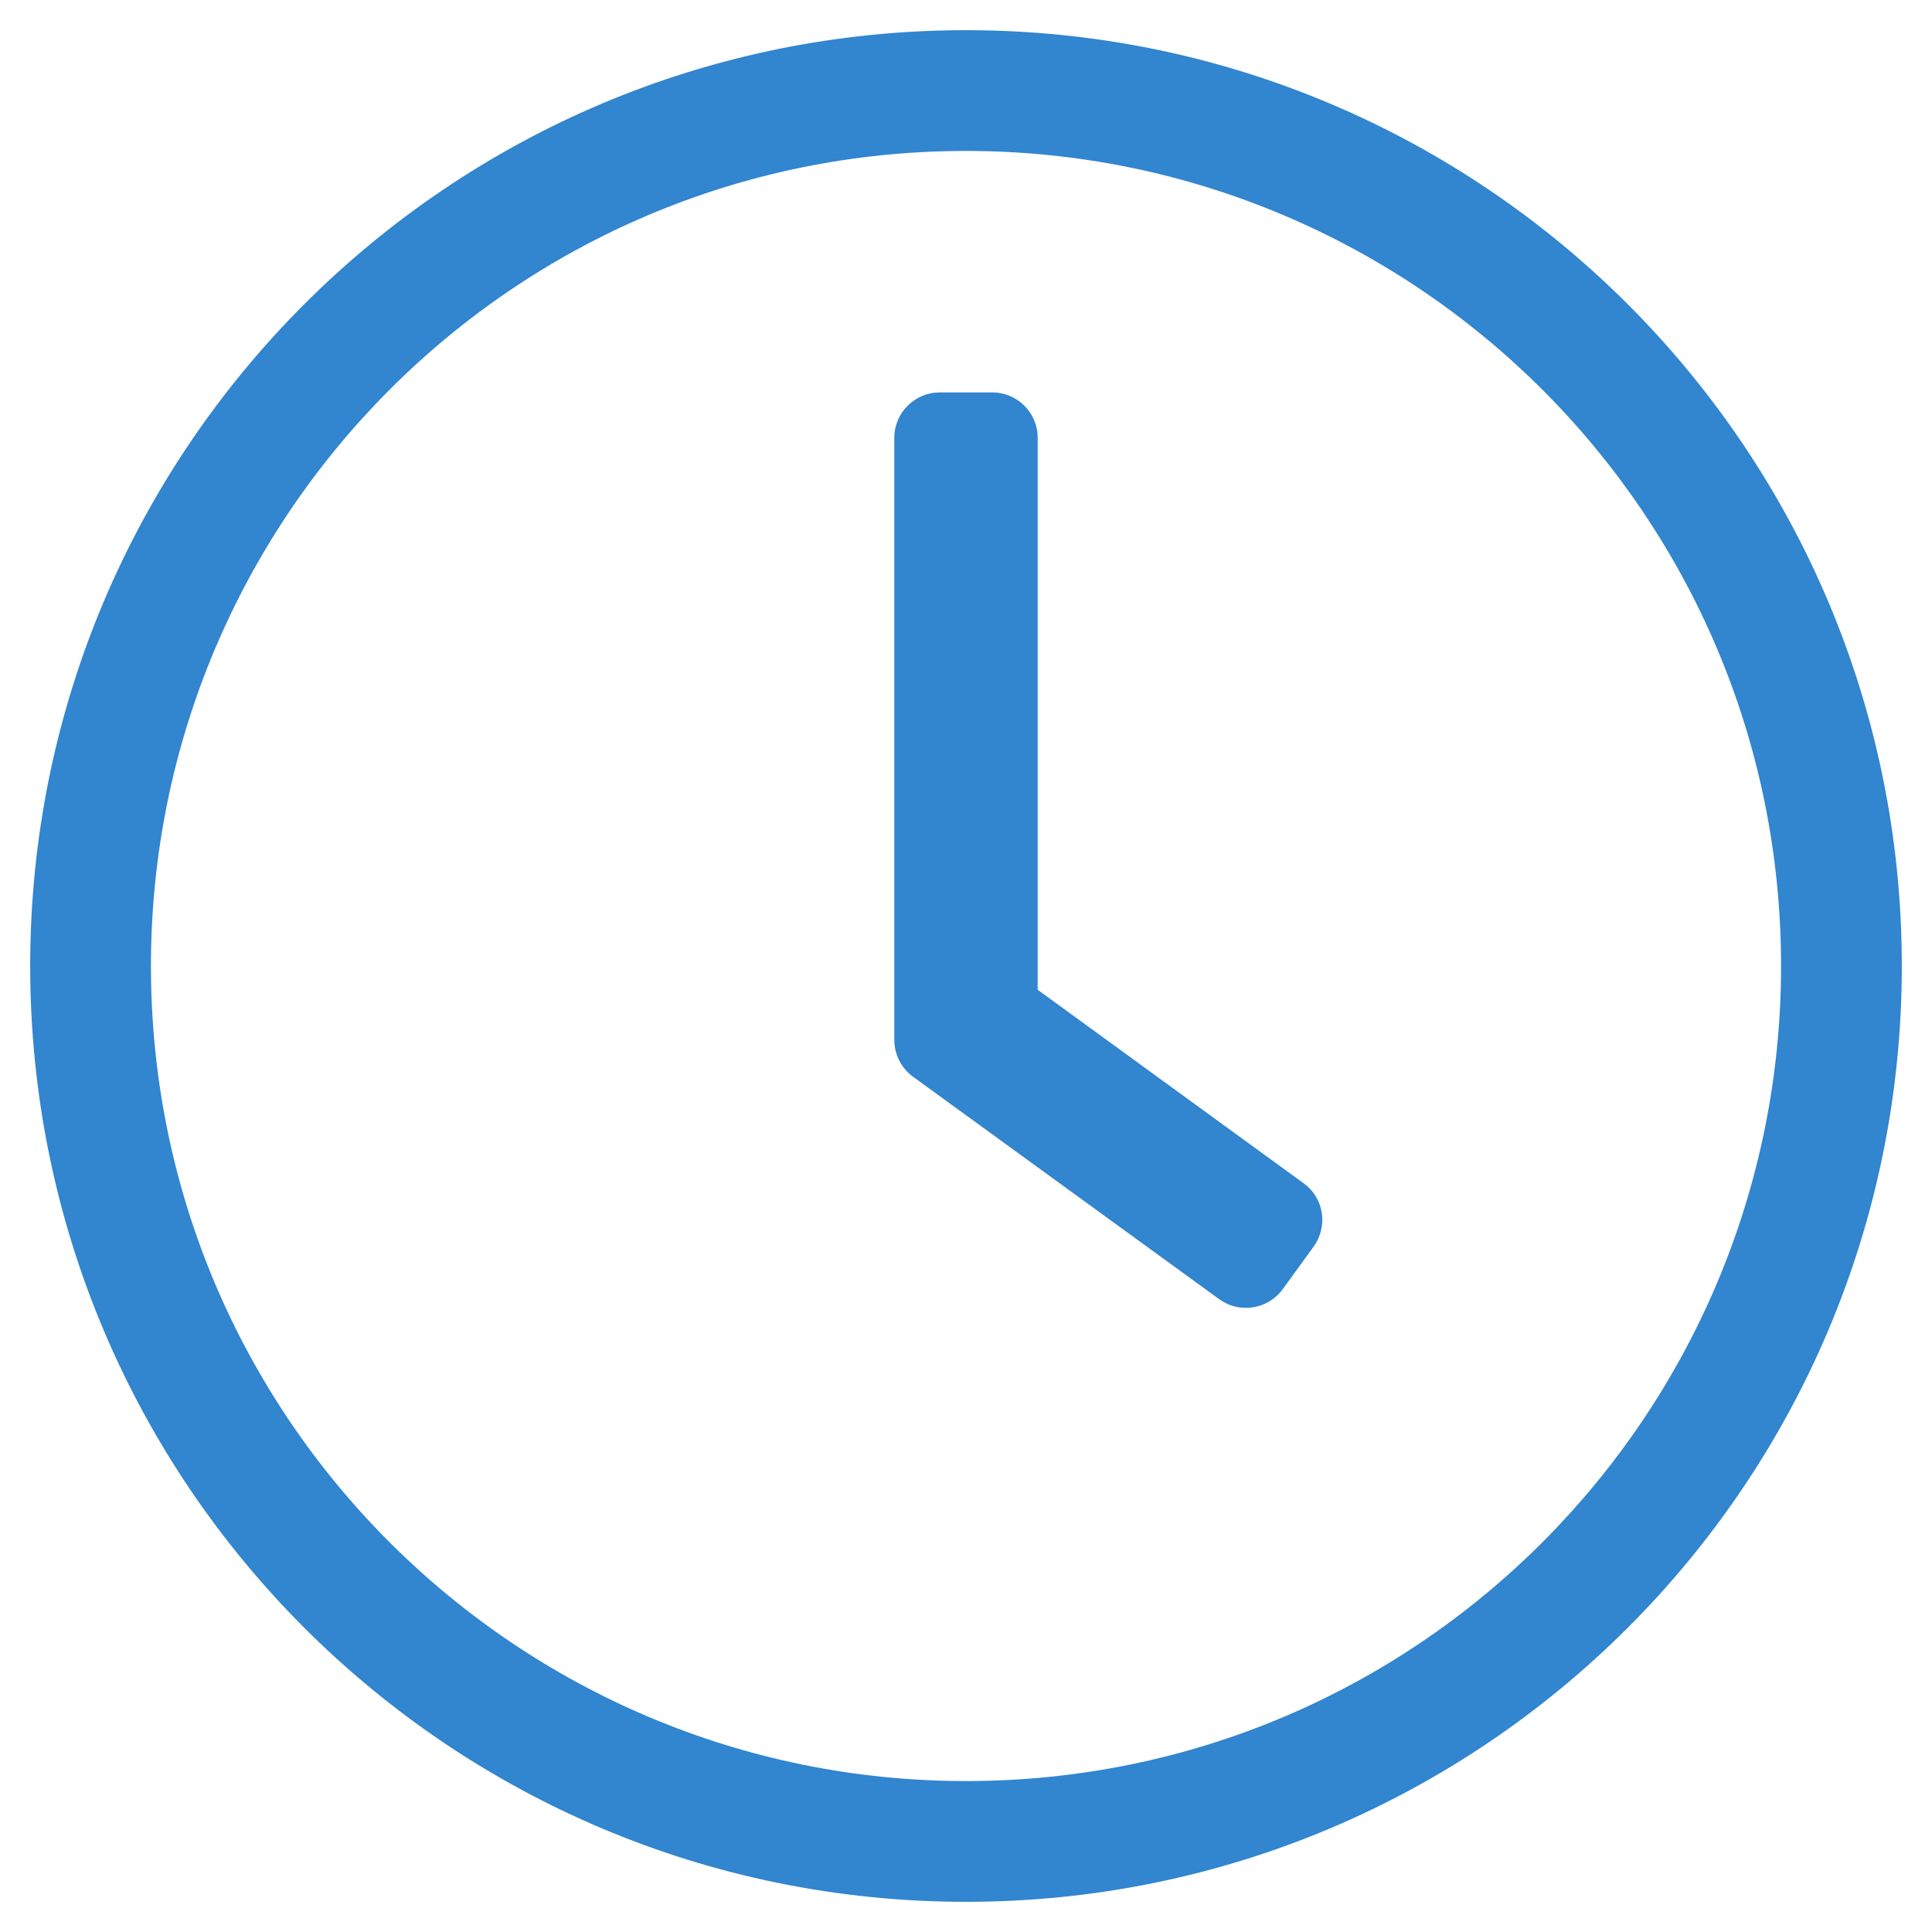
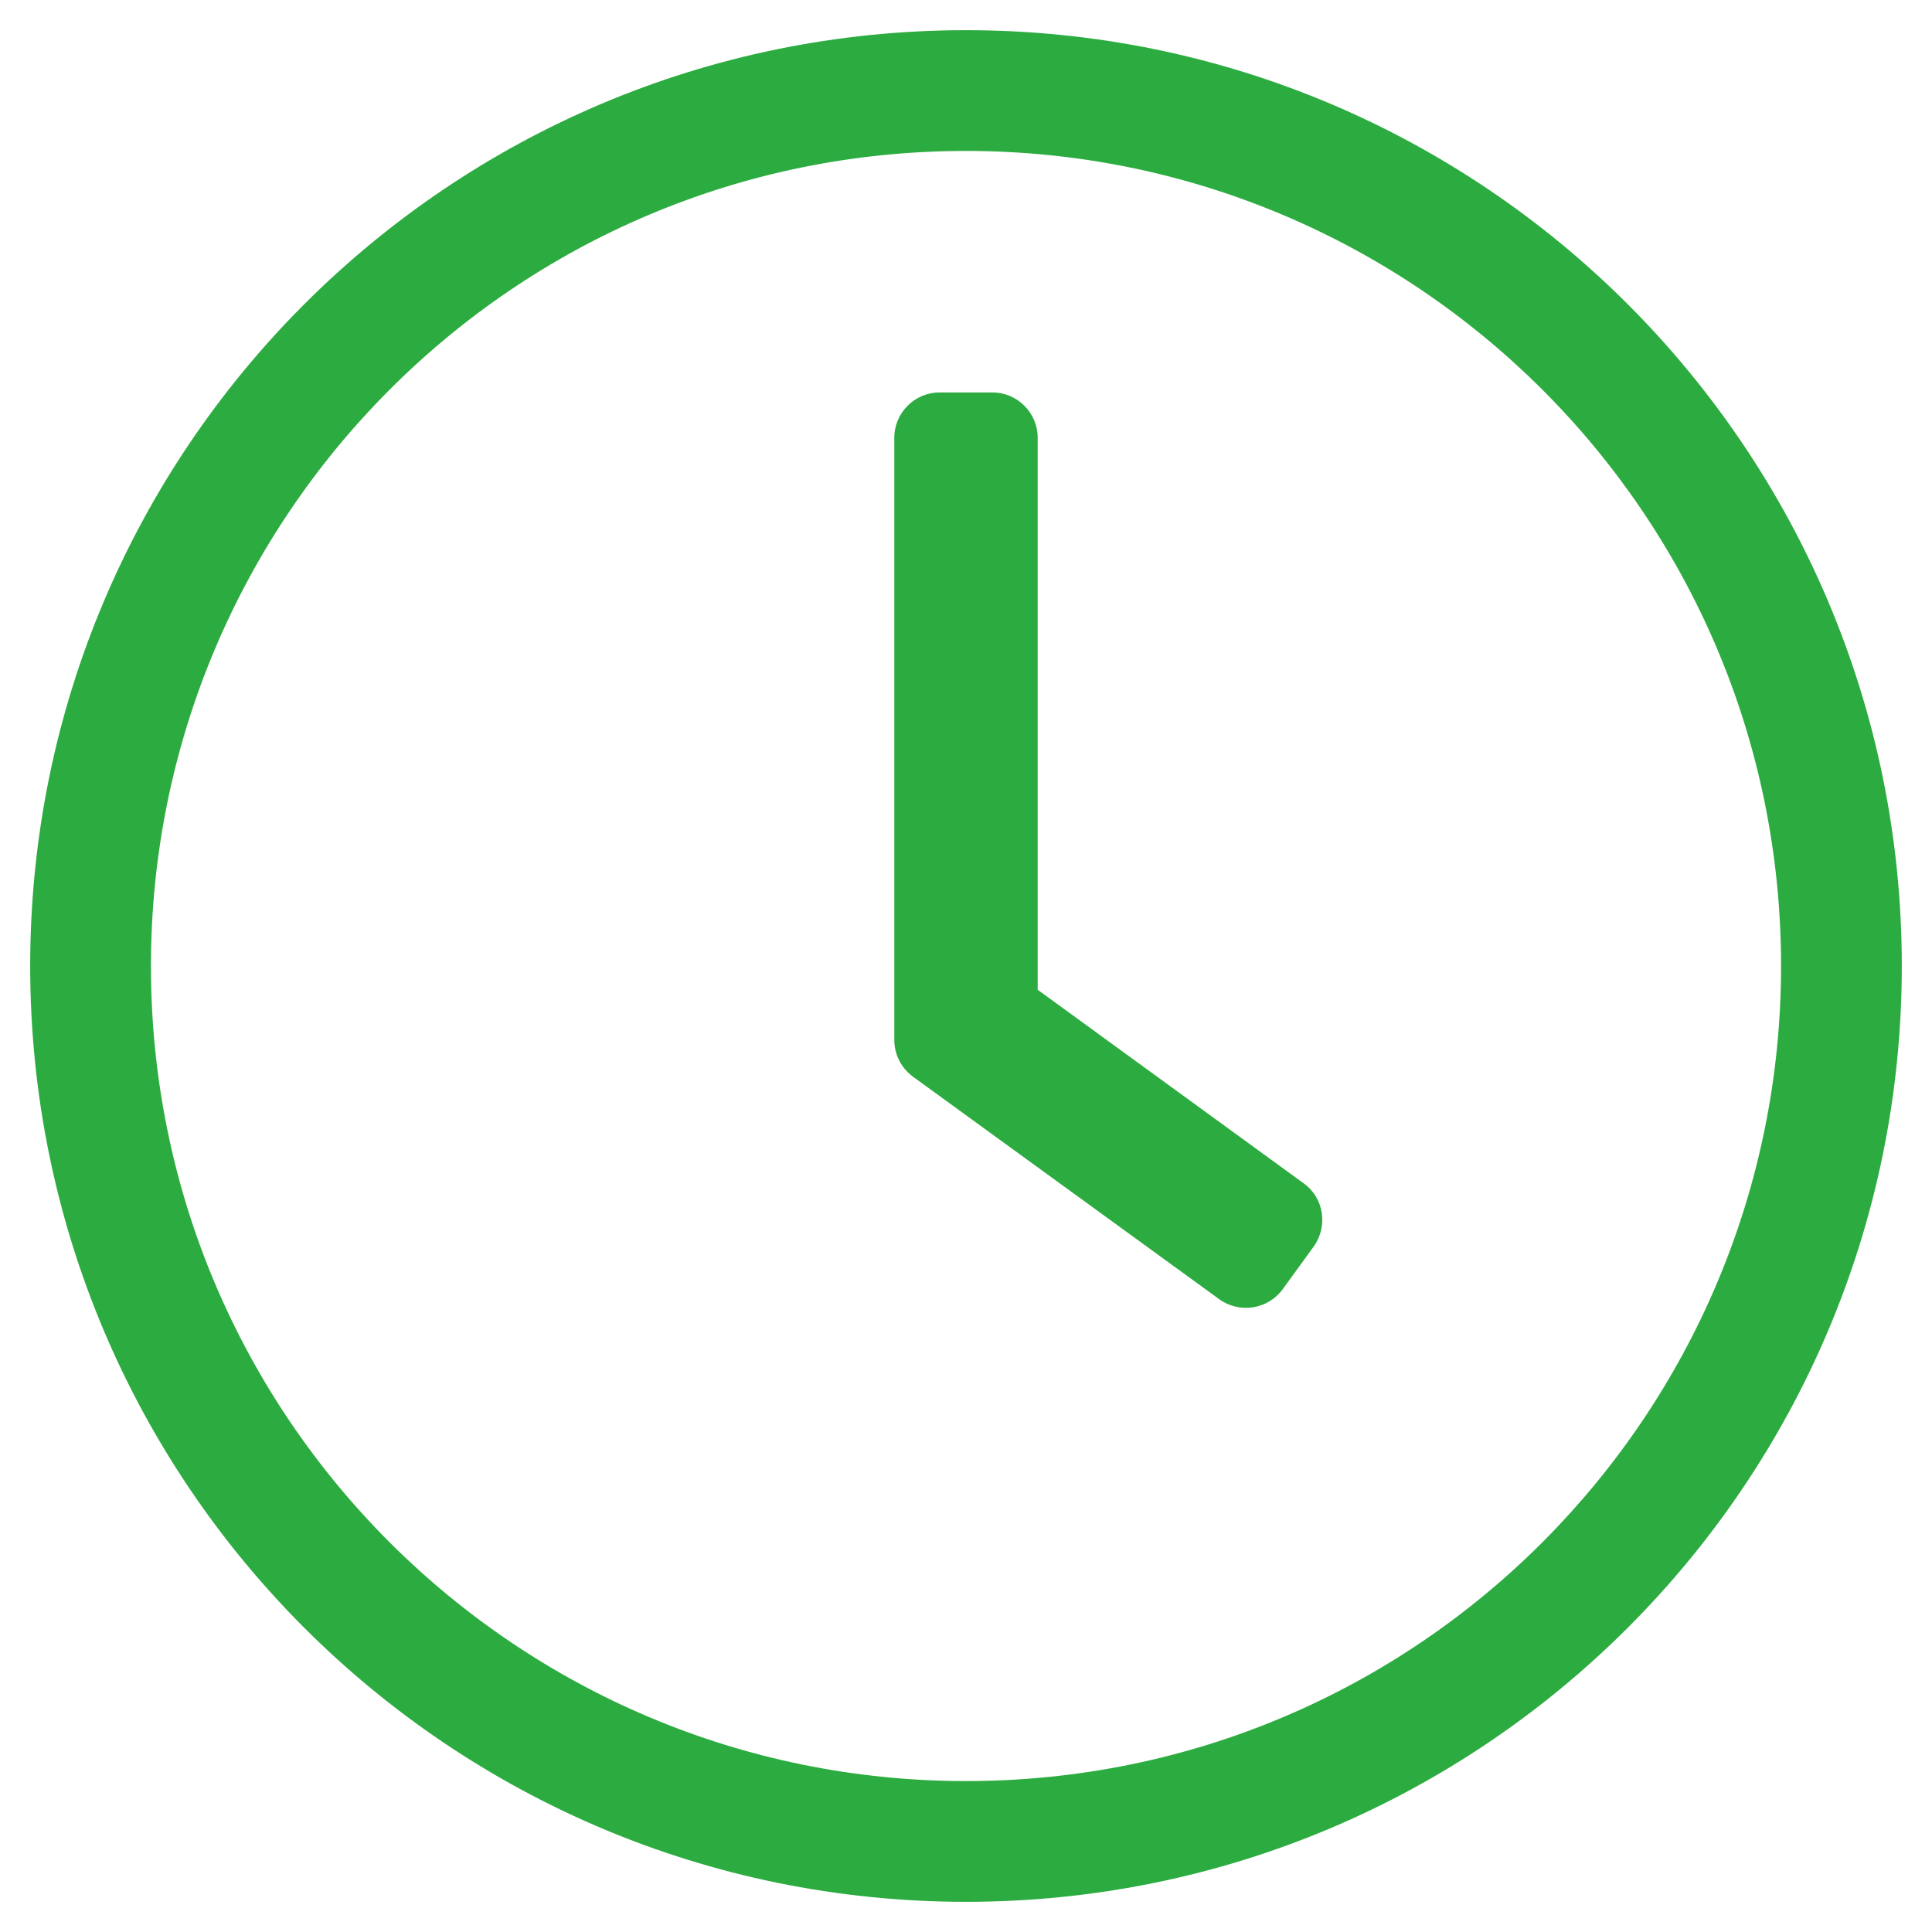
<svg xmlns="http://www.w3.org/2000/svg" version="1.1" id="Layer_1" focusable="false" x="0px" y="0px" viewBox="0 0 512 512" style="enable-background:new 0 0 512 512;" xml:space="preserve">
  <style type="text/css">
- 	.st0{fill:#3285CF;}
+ 	.st0{fill:#2cac40;}
</style>
  <path class="st0" d="M345.5,313.6L275,262.3V116c0-6.6-5.4-12-12-12h-14c-6.6,0-12,5.4-12,12v159.6c0,3.8,1.8,7.4,4.9,9.7l81.2,59v0  c5.4,3.9,12.9,2.7,16.8-2.6l8.2-11.3C352,325,350.9,317.5,345.5,313.6z" />
  <path class="st0" d="M256,8C119,8,8,119,8,256s111,248,248,248s248-111,248-248S393,8,256,8z M68,98h-1H68z M256,472  c-118.7,0-216-96.1-216-216c0-118.7,96.1-216,216-216c118.7,0,216,96.1,216,216C472,374.7,375.9,472,256,472z" />
</svg>
